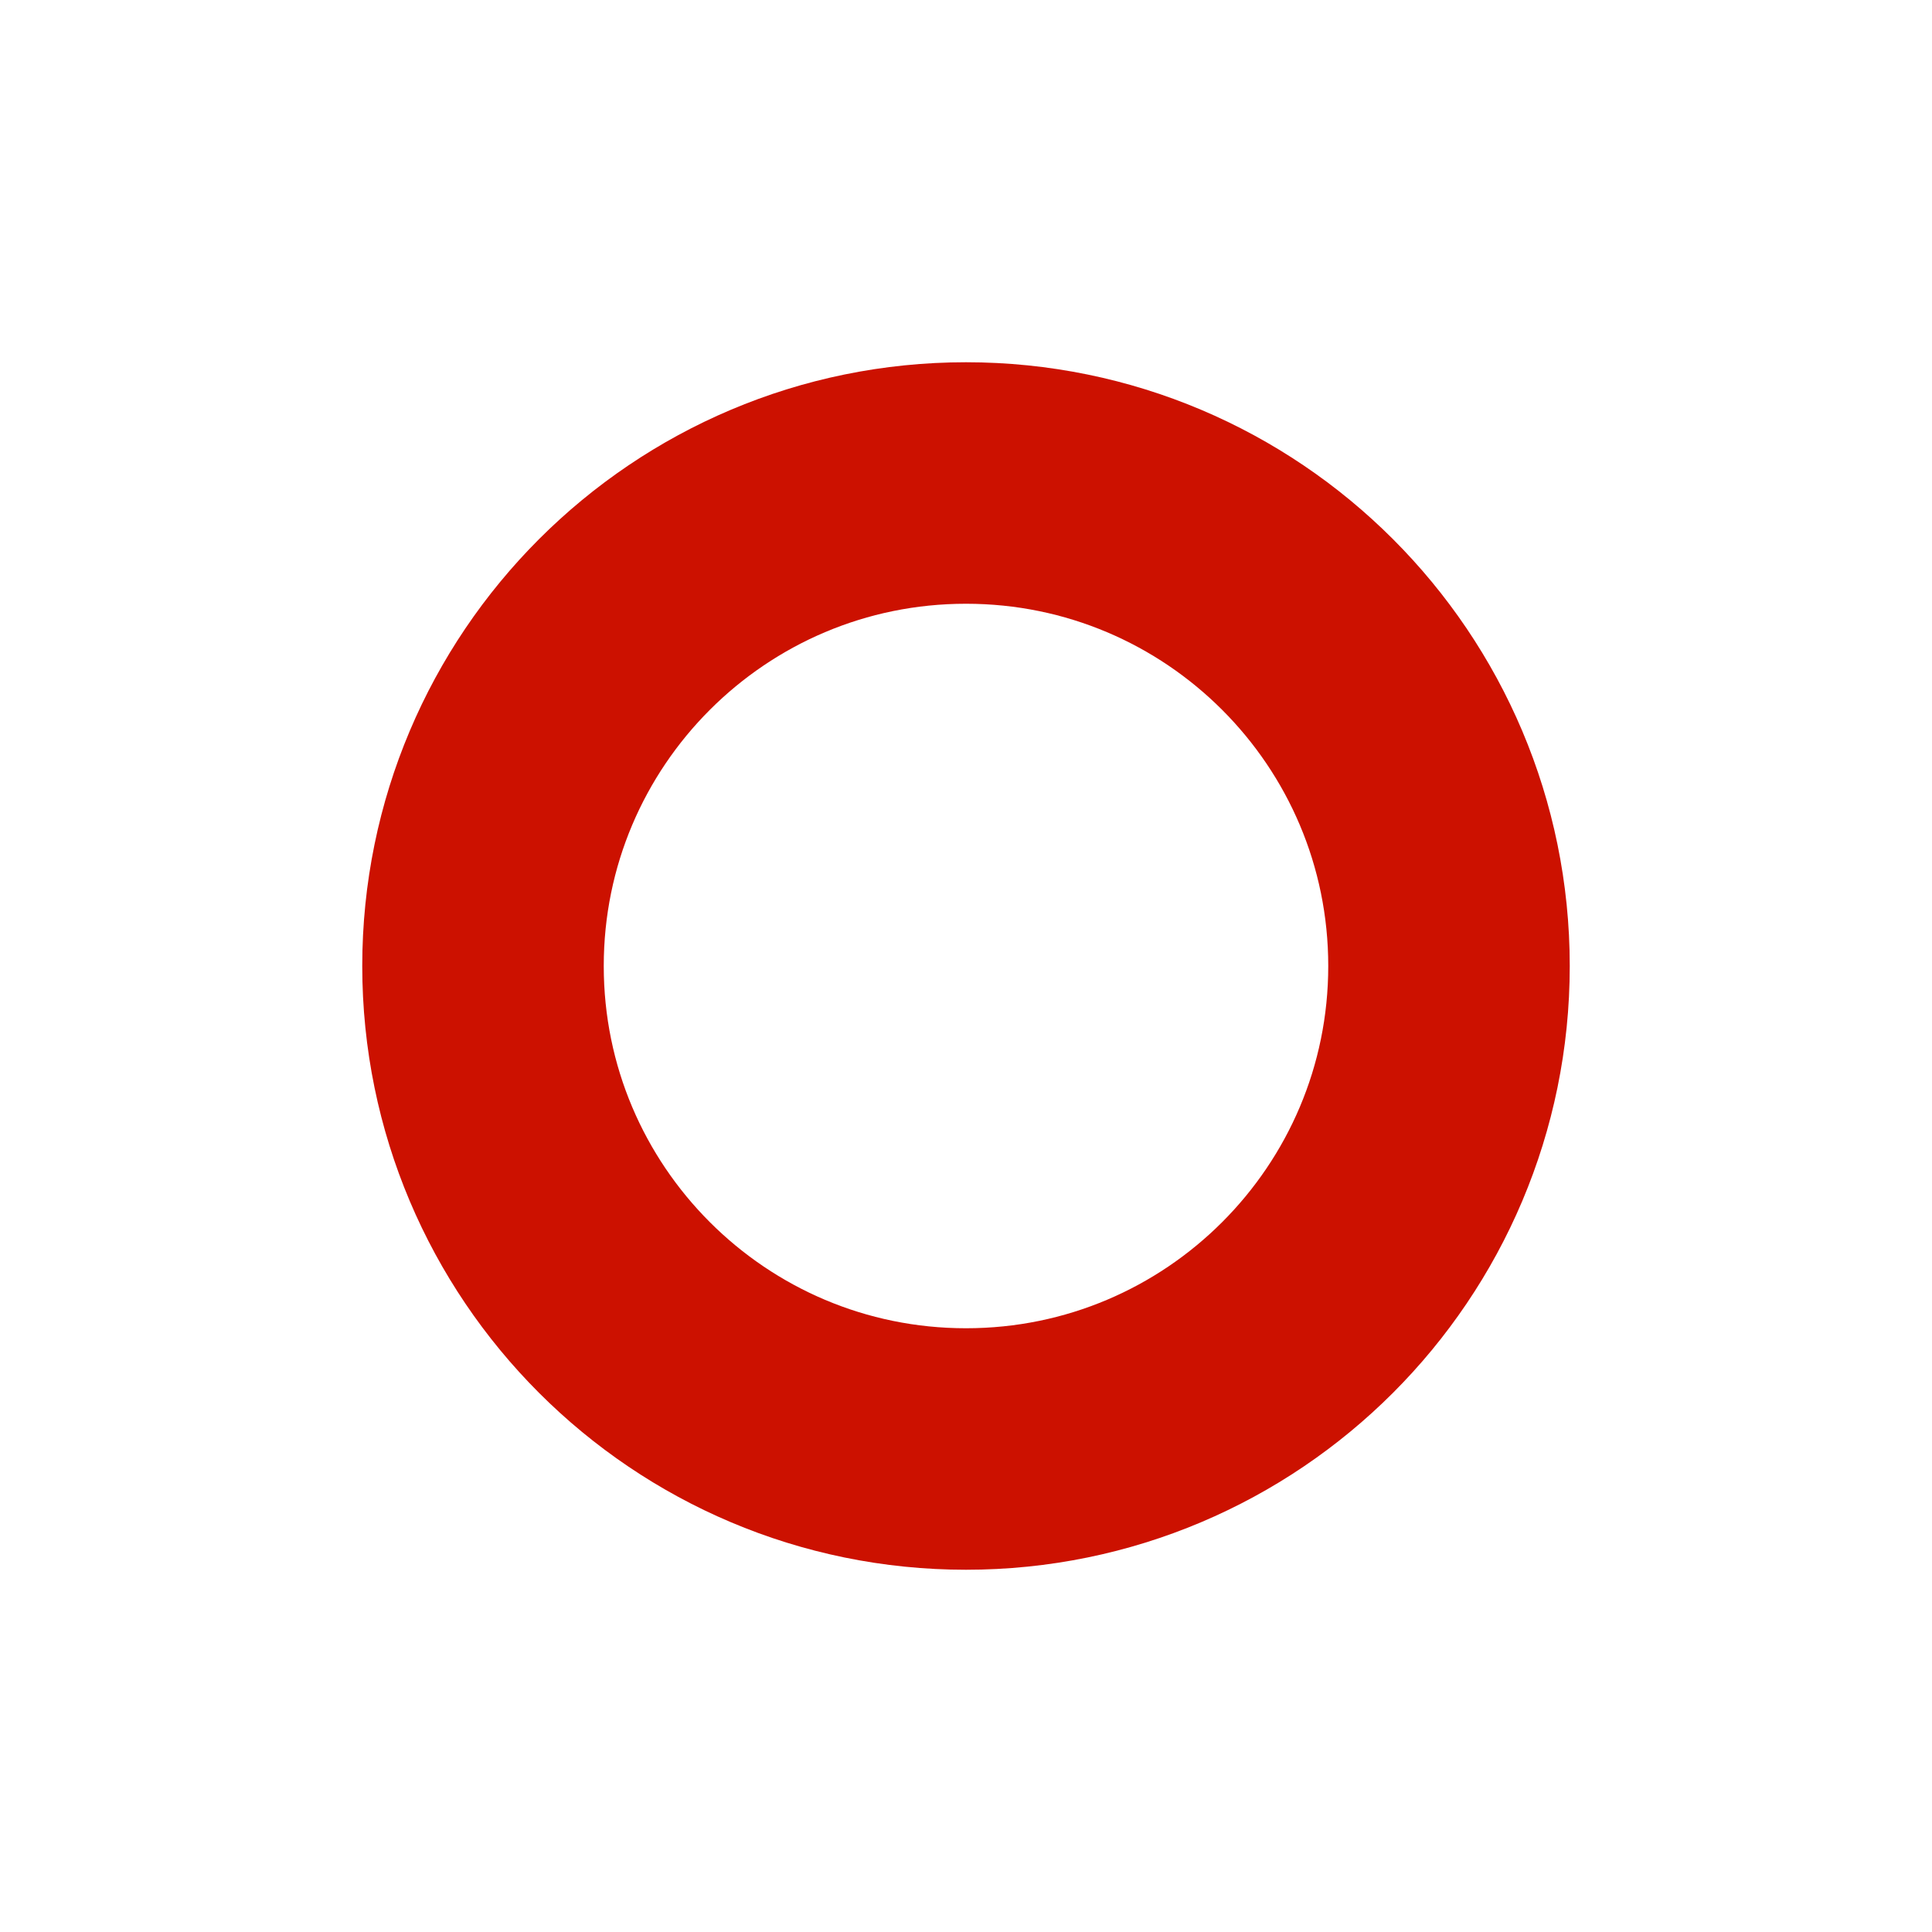
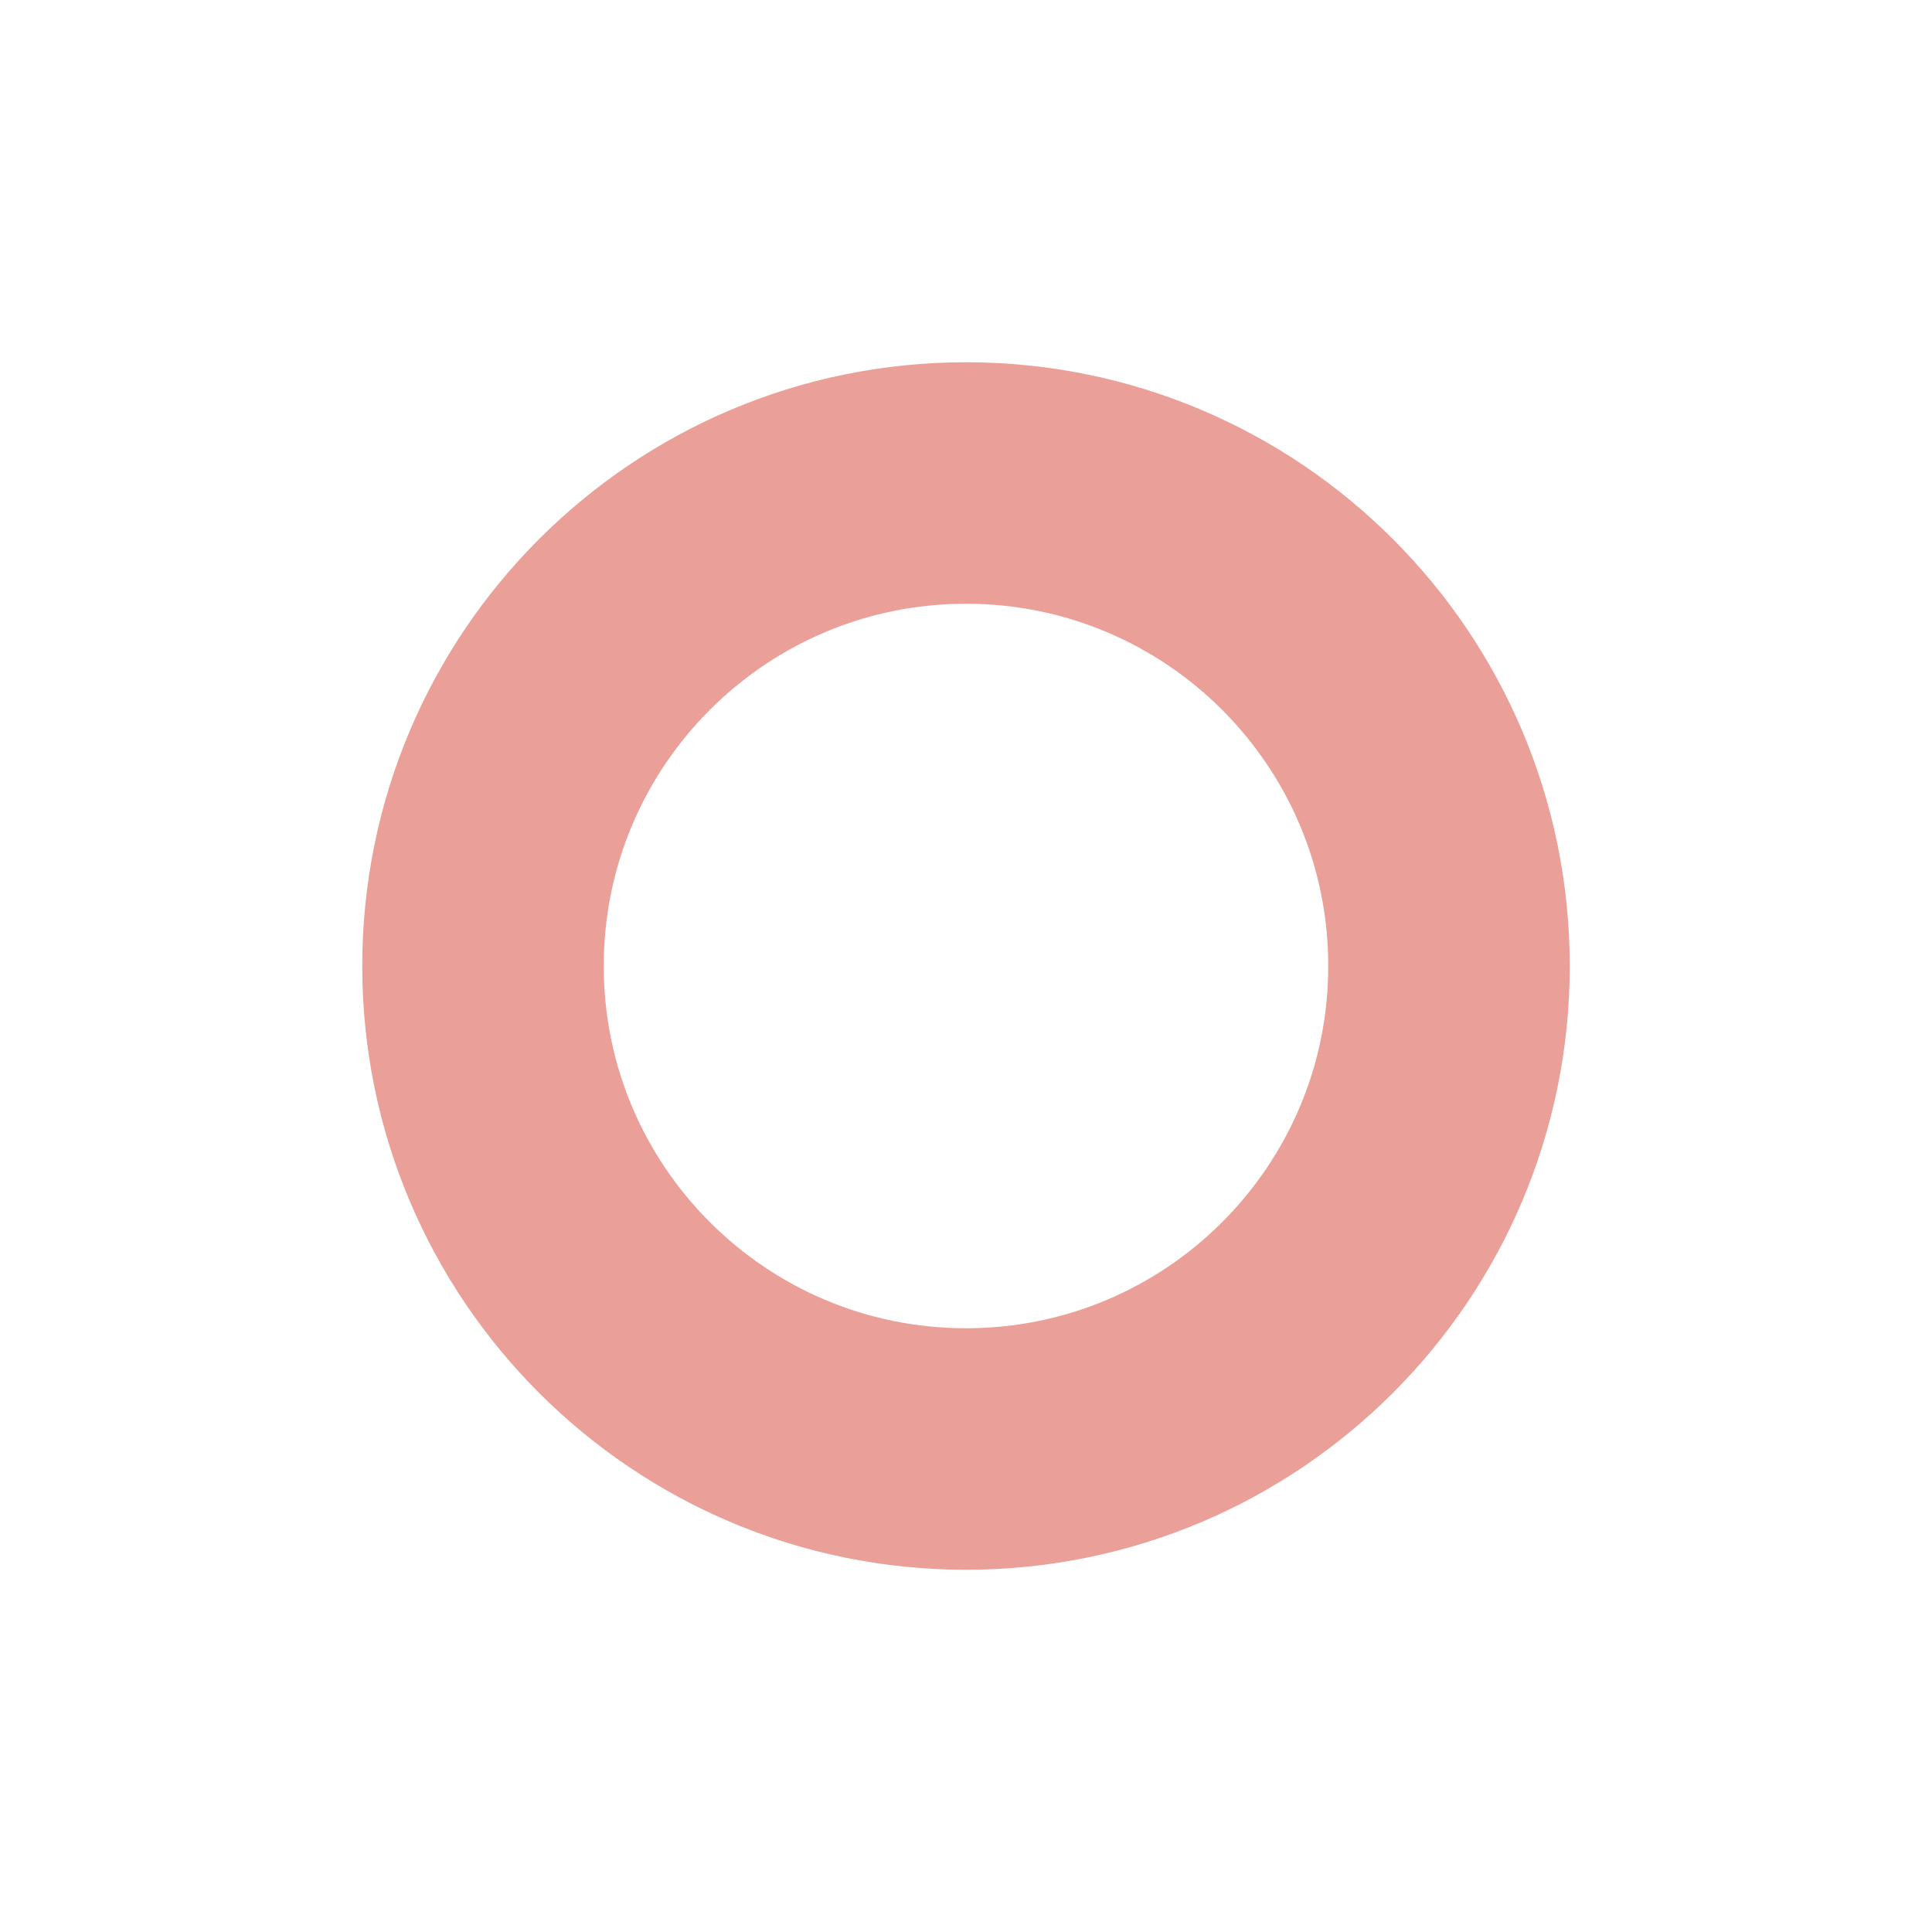
<svg xmlns="http://www.w3.org/2000/svg" width="16" height="16" viewBox="0 0 16 16">
  <g fill="none" fill-rule="evenodd">
-     <g stroke="#c10" stroke-width="2">
+     <g stroke="#c10" stroke-width="2" stroke-opacity=".4">
      <circle cx="8" cy="8" r="4" />
    </g>
  </g>
</svg>
